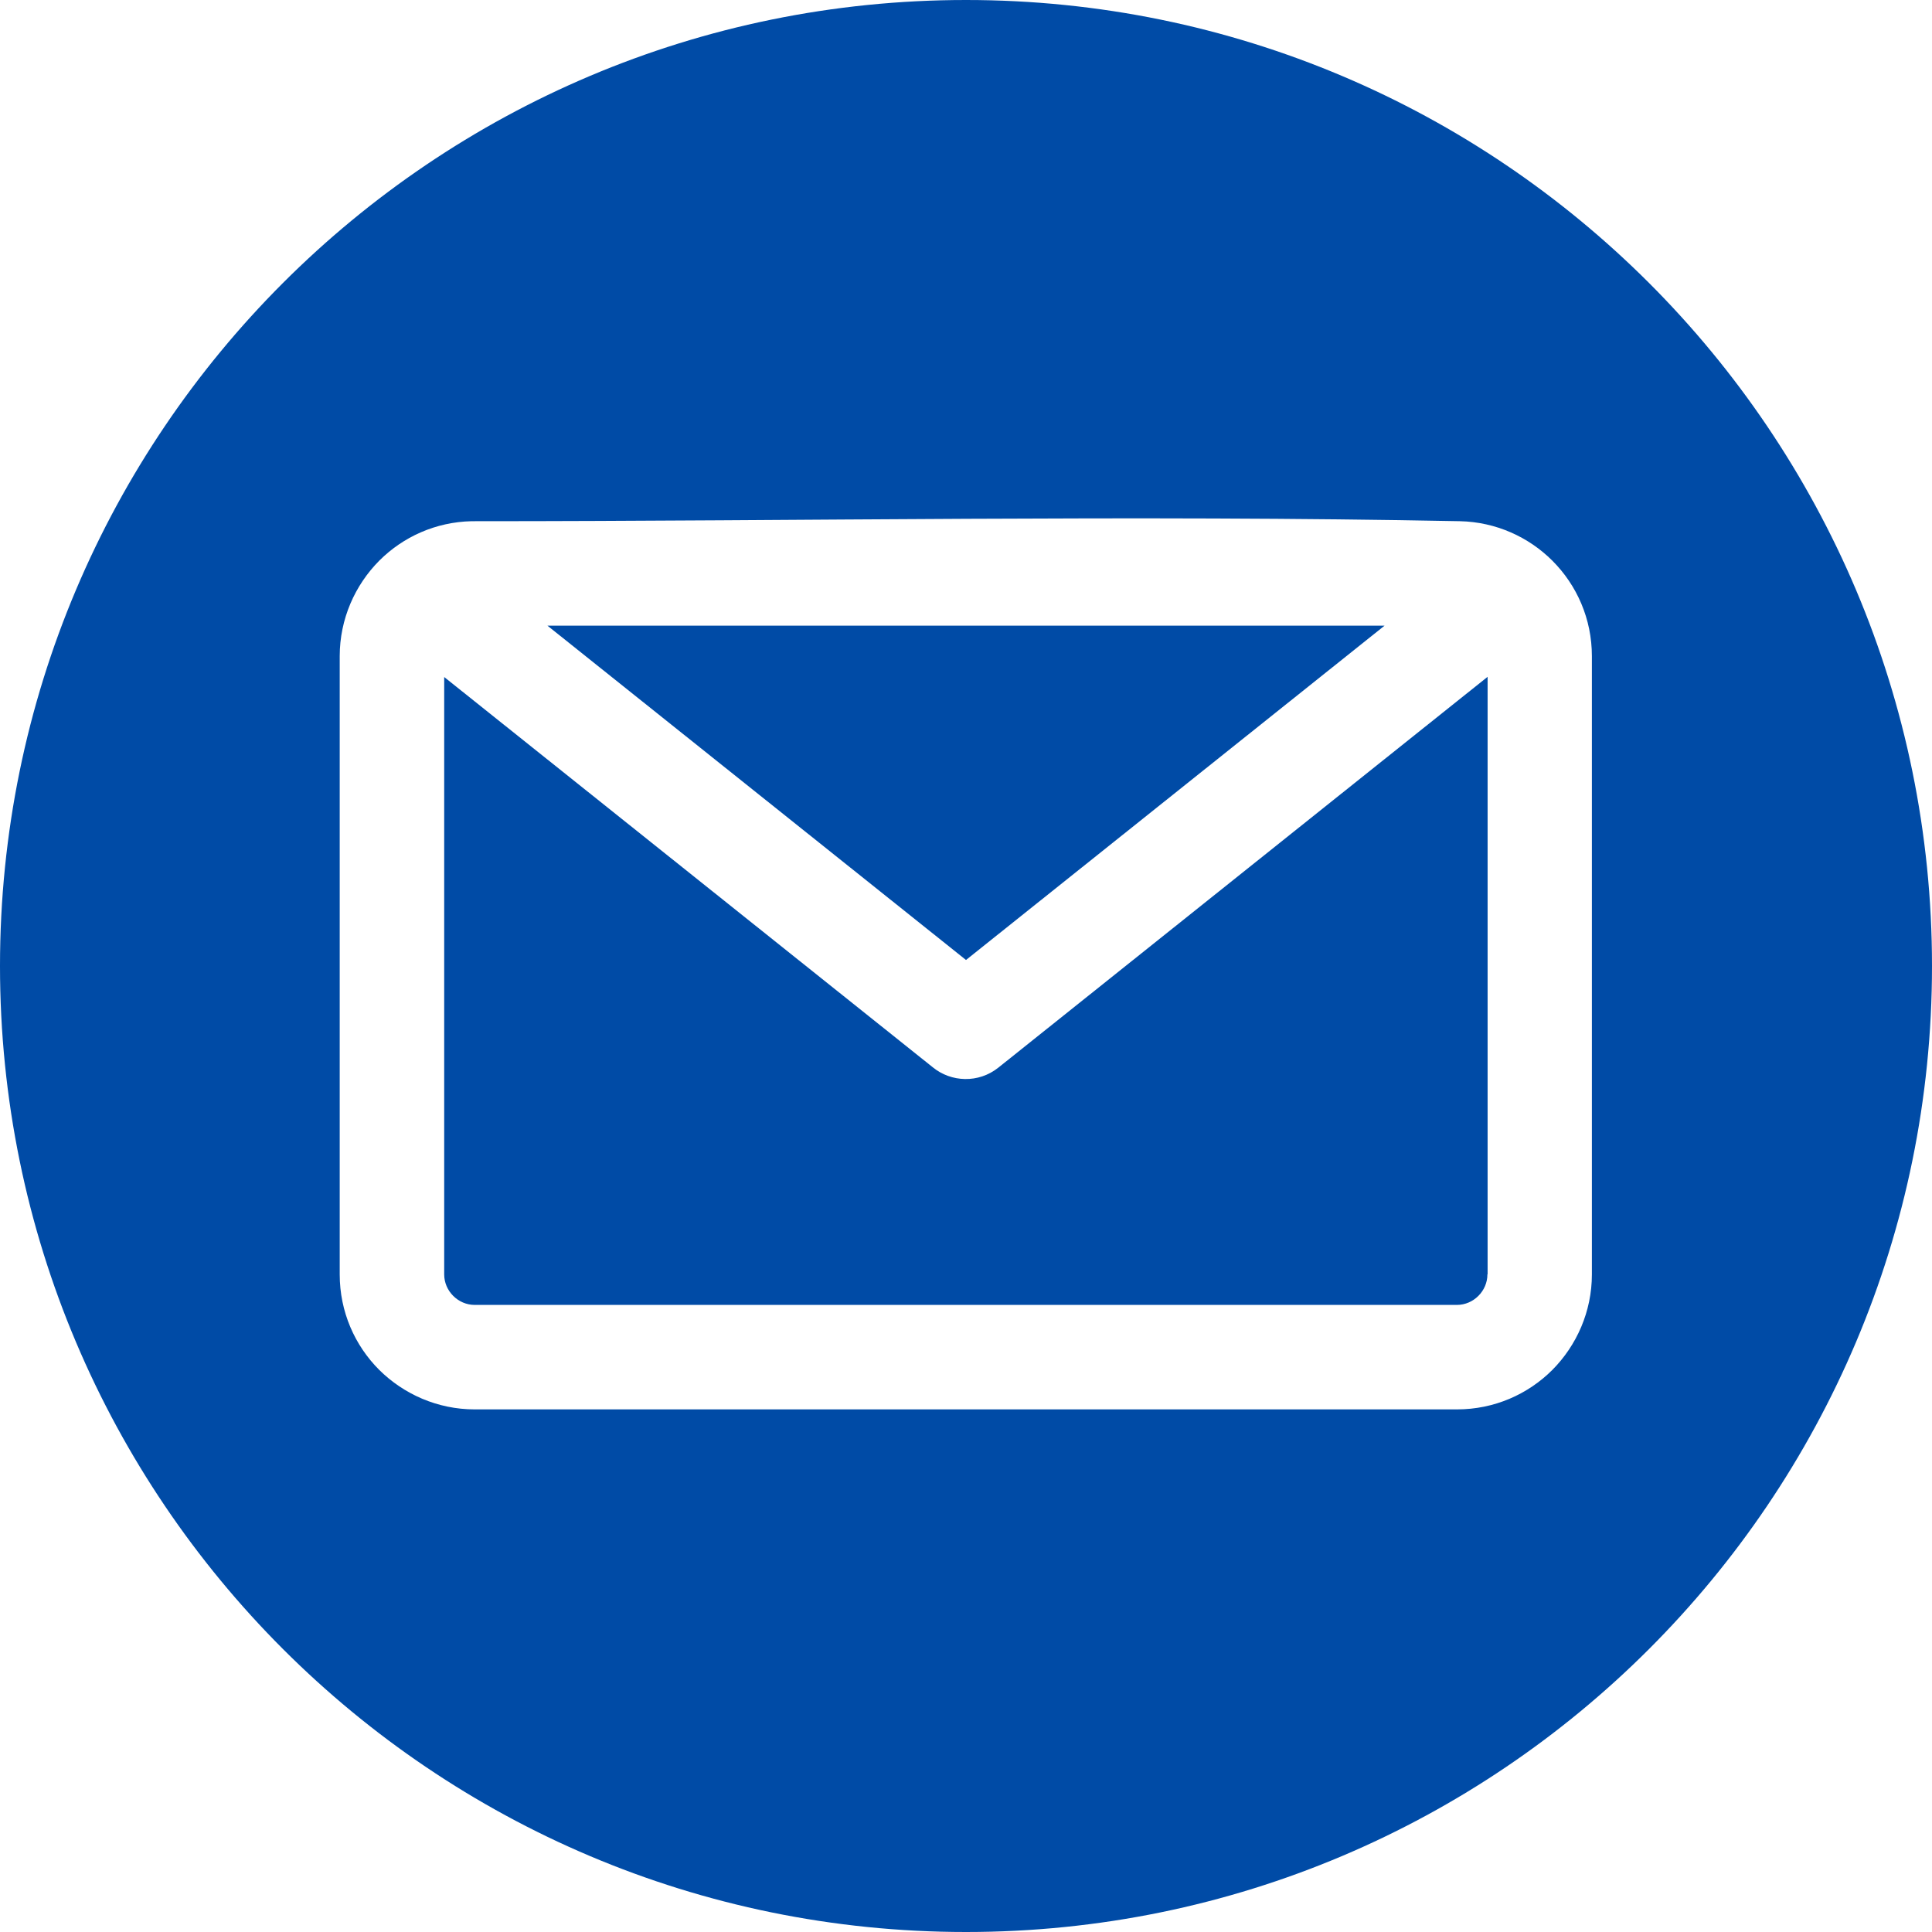
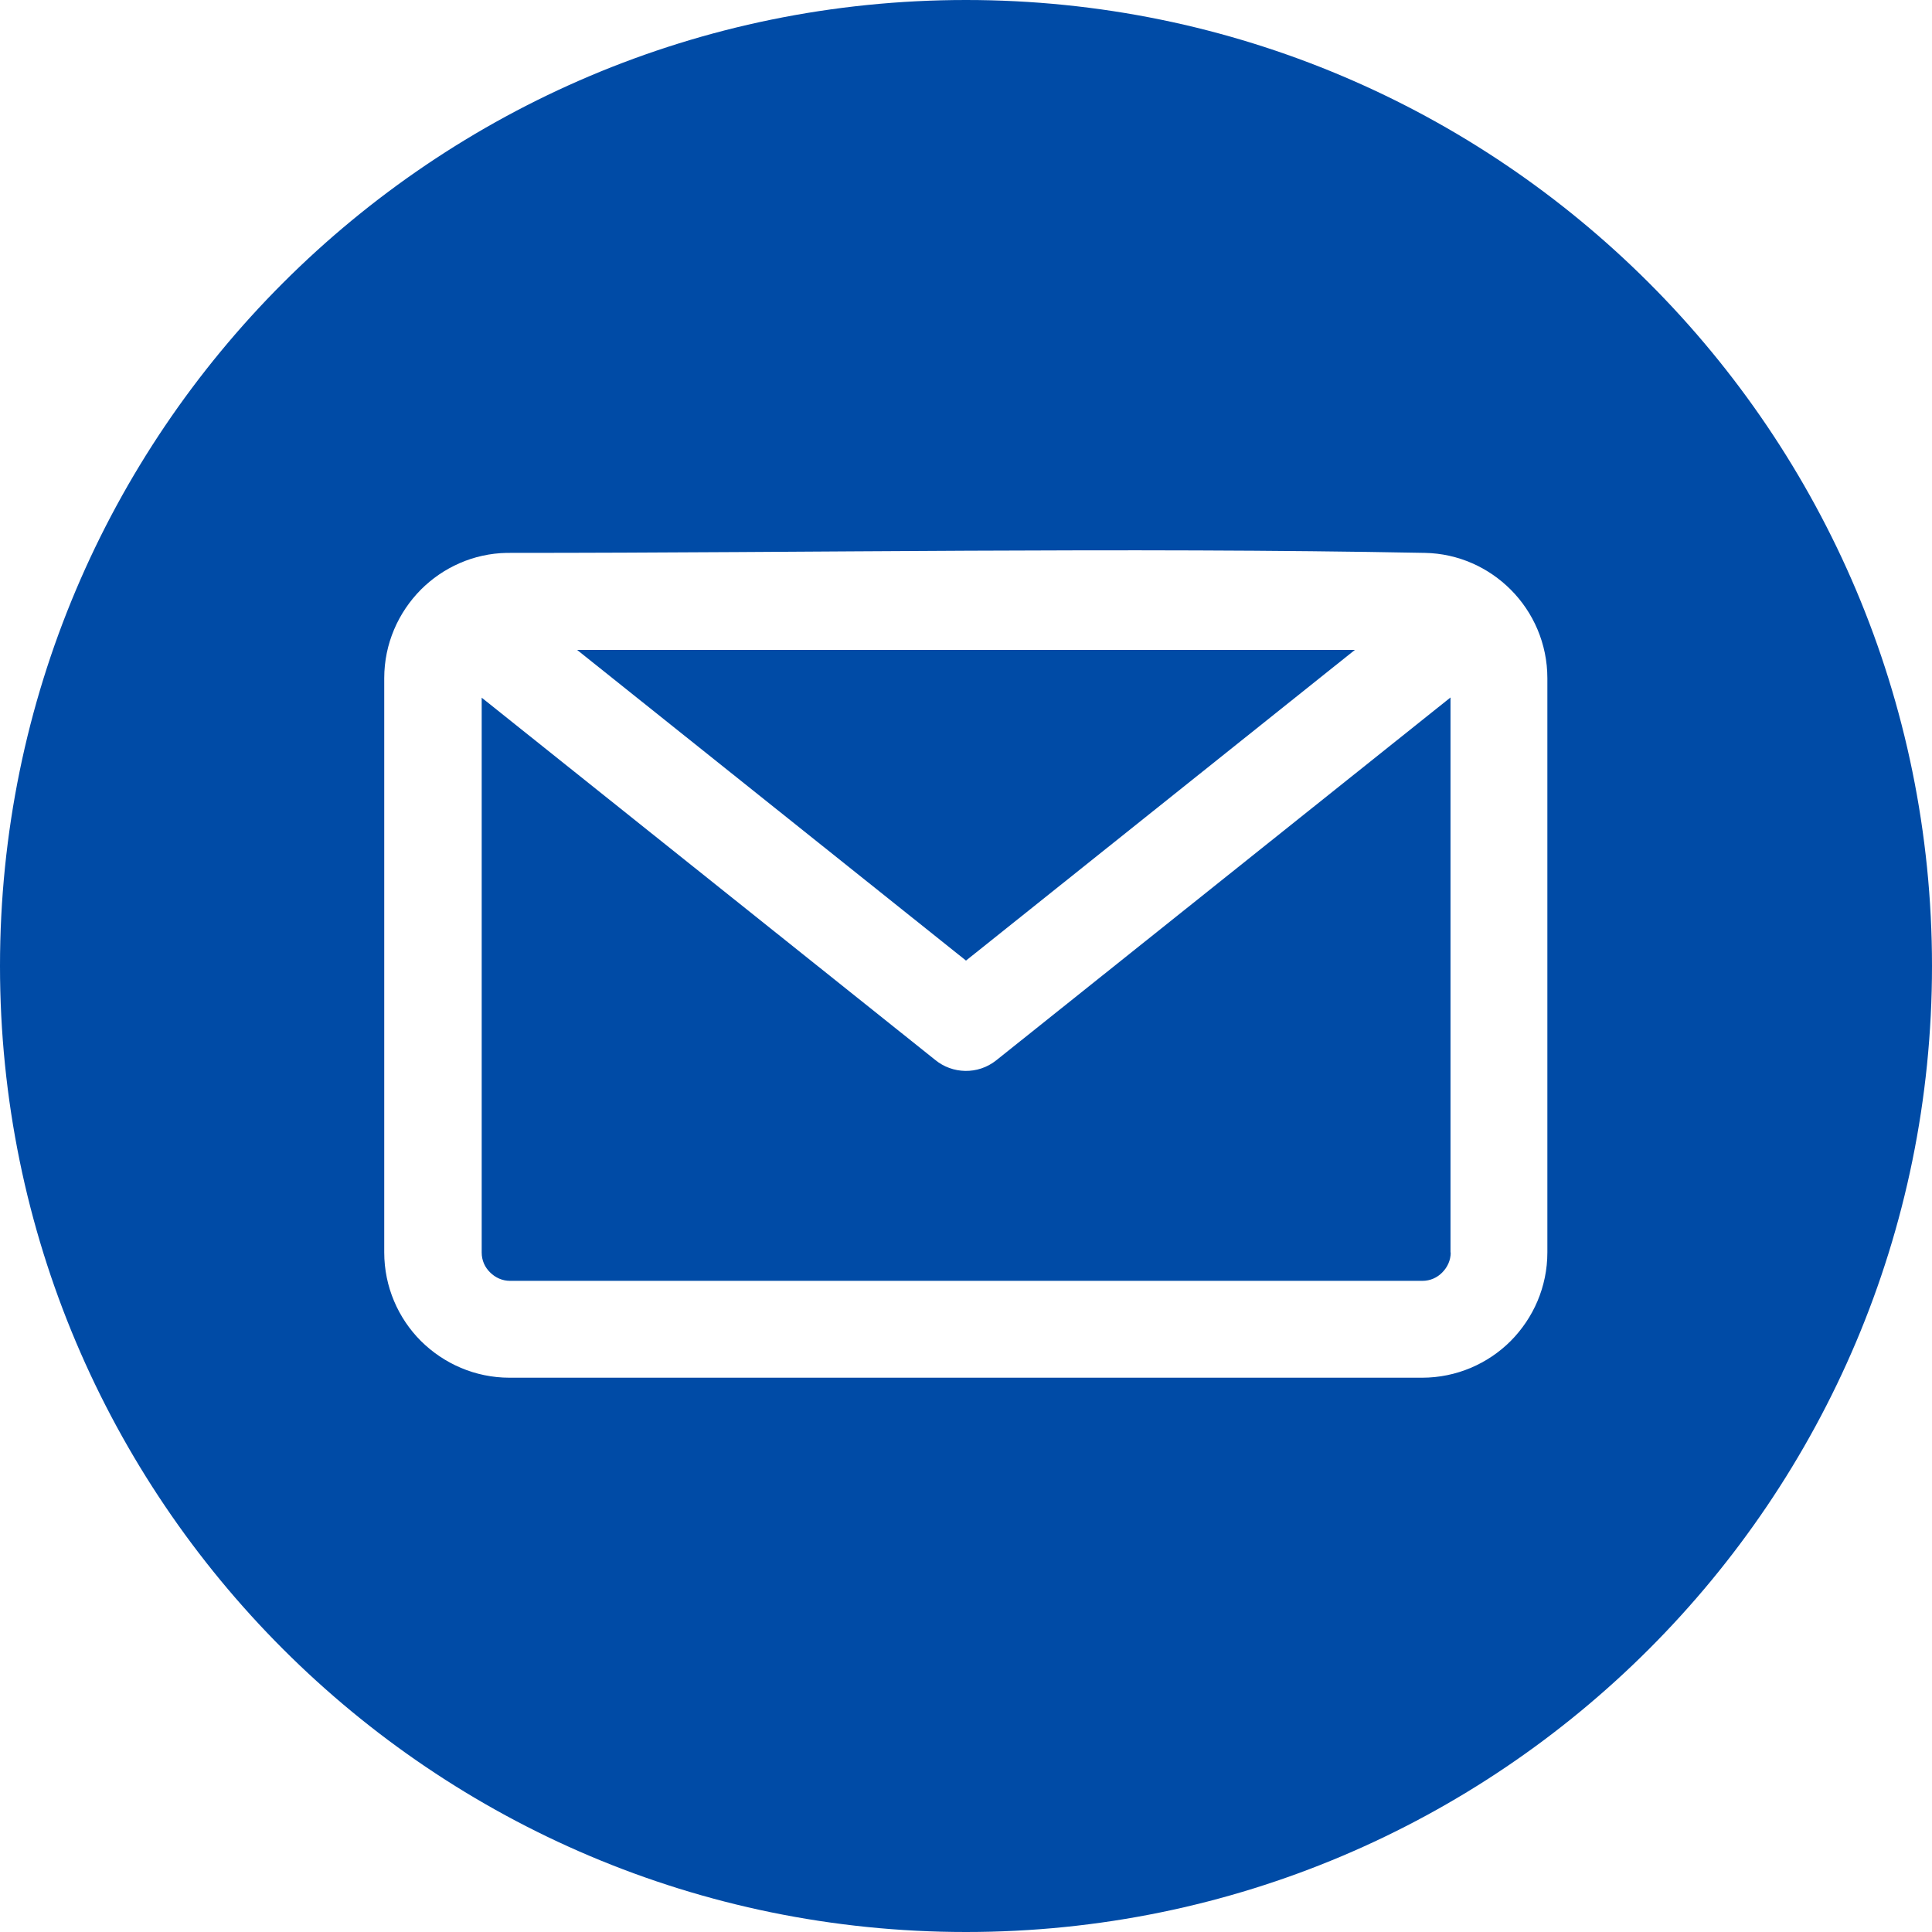
<svg xmlns="http://www.w3.org/2000/svg" xml:space="preserve" width="3.937in" height="3.937in" version="1.1" style="shape-rendering:geometricPrecision; text-rendering:geometricPrecision; image-rendering:optimizeQuality; fill-rule:evenodd; clip-rule:evenodd" viewBox="0 0 96.34 96.34">
  <defs>
    <style type="text/css">
   
    .fil0 {fill:#004BA6}
   
  </style>
  </defs>
  <g id="Layer_x0020_1">
-     <path class="fil0" d="M48.17 96.34c-26.6,0 -48.17,-21.57 -48.17,-48.17 0,-26.6 21.57,-48.17 48.17,-48.17 26.6,0 48.17,21.57 48.17,48.17 0,26.6 -21.57,48.17 -48.17,48.17zm-24.49 -70.35c16.28,0 32.88,-0.32 49.12,0 1.8,0.04 3.43,0.79 4.61,1.97 1.22,1.22 1.97,2.9 1.97,4.76l0 30.83c0,1.85 -0.76,3.54 -1.97,4.76 -1.22,1.22 -2.9,1.97 -4.76,1.97l-48.98 0c-1.85,0 -3.54,-0.76 -4.76,-1.97 -1.22,-1.22 -1.97,-2.9 -1.97,-4.76l0 -30.83c0,-1.85 0.76,-3.54 1.97,-4.76 1.19,-1.19 2.81,-1.93 4.61,-1.97l0.15 -0zm45.36 5.21l-41.74 0 20.87 16.67 20.87 -16.67zm5.14 32.34l0 -29.79 -24.4 19.49c-0.98,0.78 -2.35,0.74 -3.28,-0.03l-24.35 -19.45 0 29.79c0,0.41 0.17,0.79 0.45,1.07 0.28,0.28 0.66,0.45 1.07,0.45l48.98 0c0.41,0 0.79,-0.17 1.07,-0.45 0.28,-0.28 0.45,-0.66 0.45,-1.07z" />
+     <path class="fil0" d="M48.17 96.34c-26.6,0 -48.17,-21.57 -48.17,-48.17 0,-26.6 21.57,-48.17 48.17,-48.17 26.6,0 48.17,21.57 48.17,48.17 0,26.6 -21.57,48.17 -48.17,48.17zm24.16 -33.89l0 -27.67 -22.66 18.1c-0.91,0.72 -2.18,0.68 -3.04,-0.03l-22.61 -18.06 0 27.67c0,0.39 0.16,0.74 0.42,0.99 0.26,0.26 0.61,0.42 0.99,0.42l45.5 0c0.39,0 0.74,-0.16 0.99,-0.42 0.26,-0.26 0.42,-0.61 0.42,-0.99zm-4.78 -30.04l-38.77 0 19.39 15.49 19.39 -15.49zm-42.13 -4.84c15.12,0 30.54,-0.29 45.63,0 1.67,0.03 3.18,0.73 4.28,1.83 1.13,1.13 1.83,2.7 1.83,4.42l0 28.63c0,1.72 -0.7,3.28 -1.83,4.42 -1.13,1.13 -2.7,1.83 -4.42,1.83l-45.5 0c-1.72,0 -3.28,-0.7 -4.42,-1.83 -1.13,-1.13 -1.83,-2.7 -1.83,-4.42l0 -28.63c0,-1.72 0.7,-3.28 1.83,-4.42 1.1,-1.1 2.61,-1.8 4.28,-1.83l0.14 -0z" />
  </g>
</svg>
